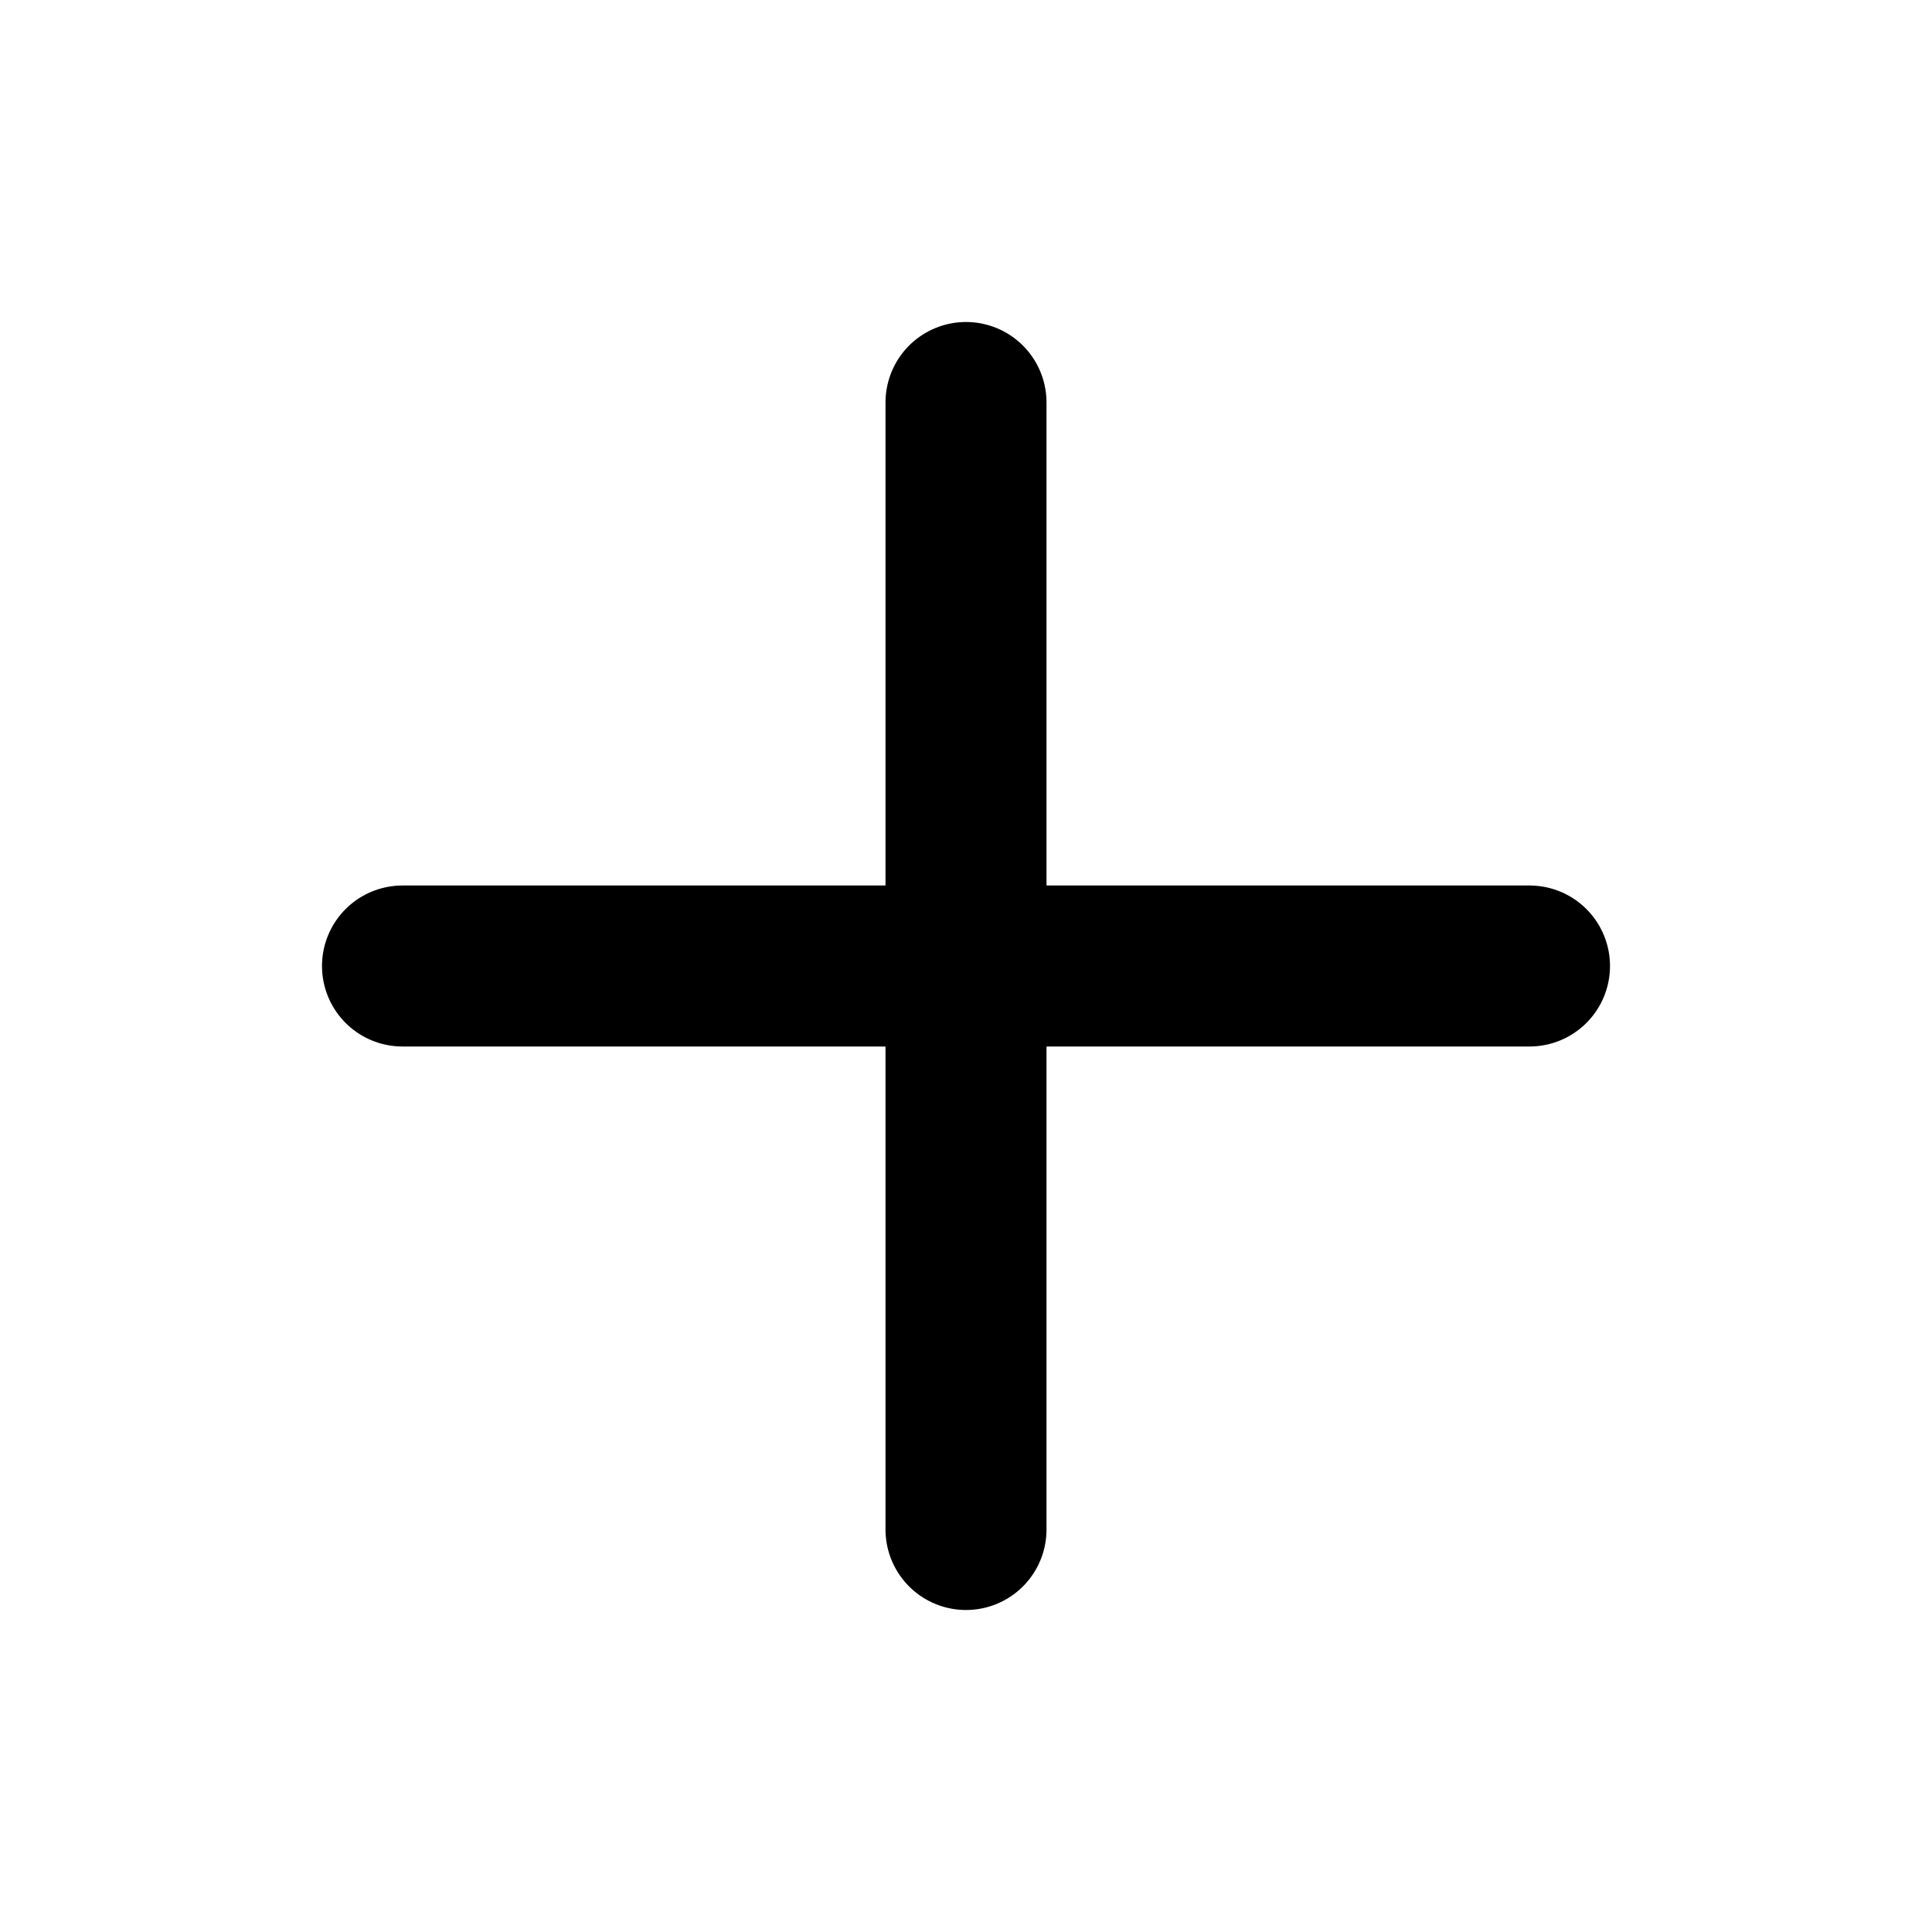
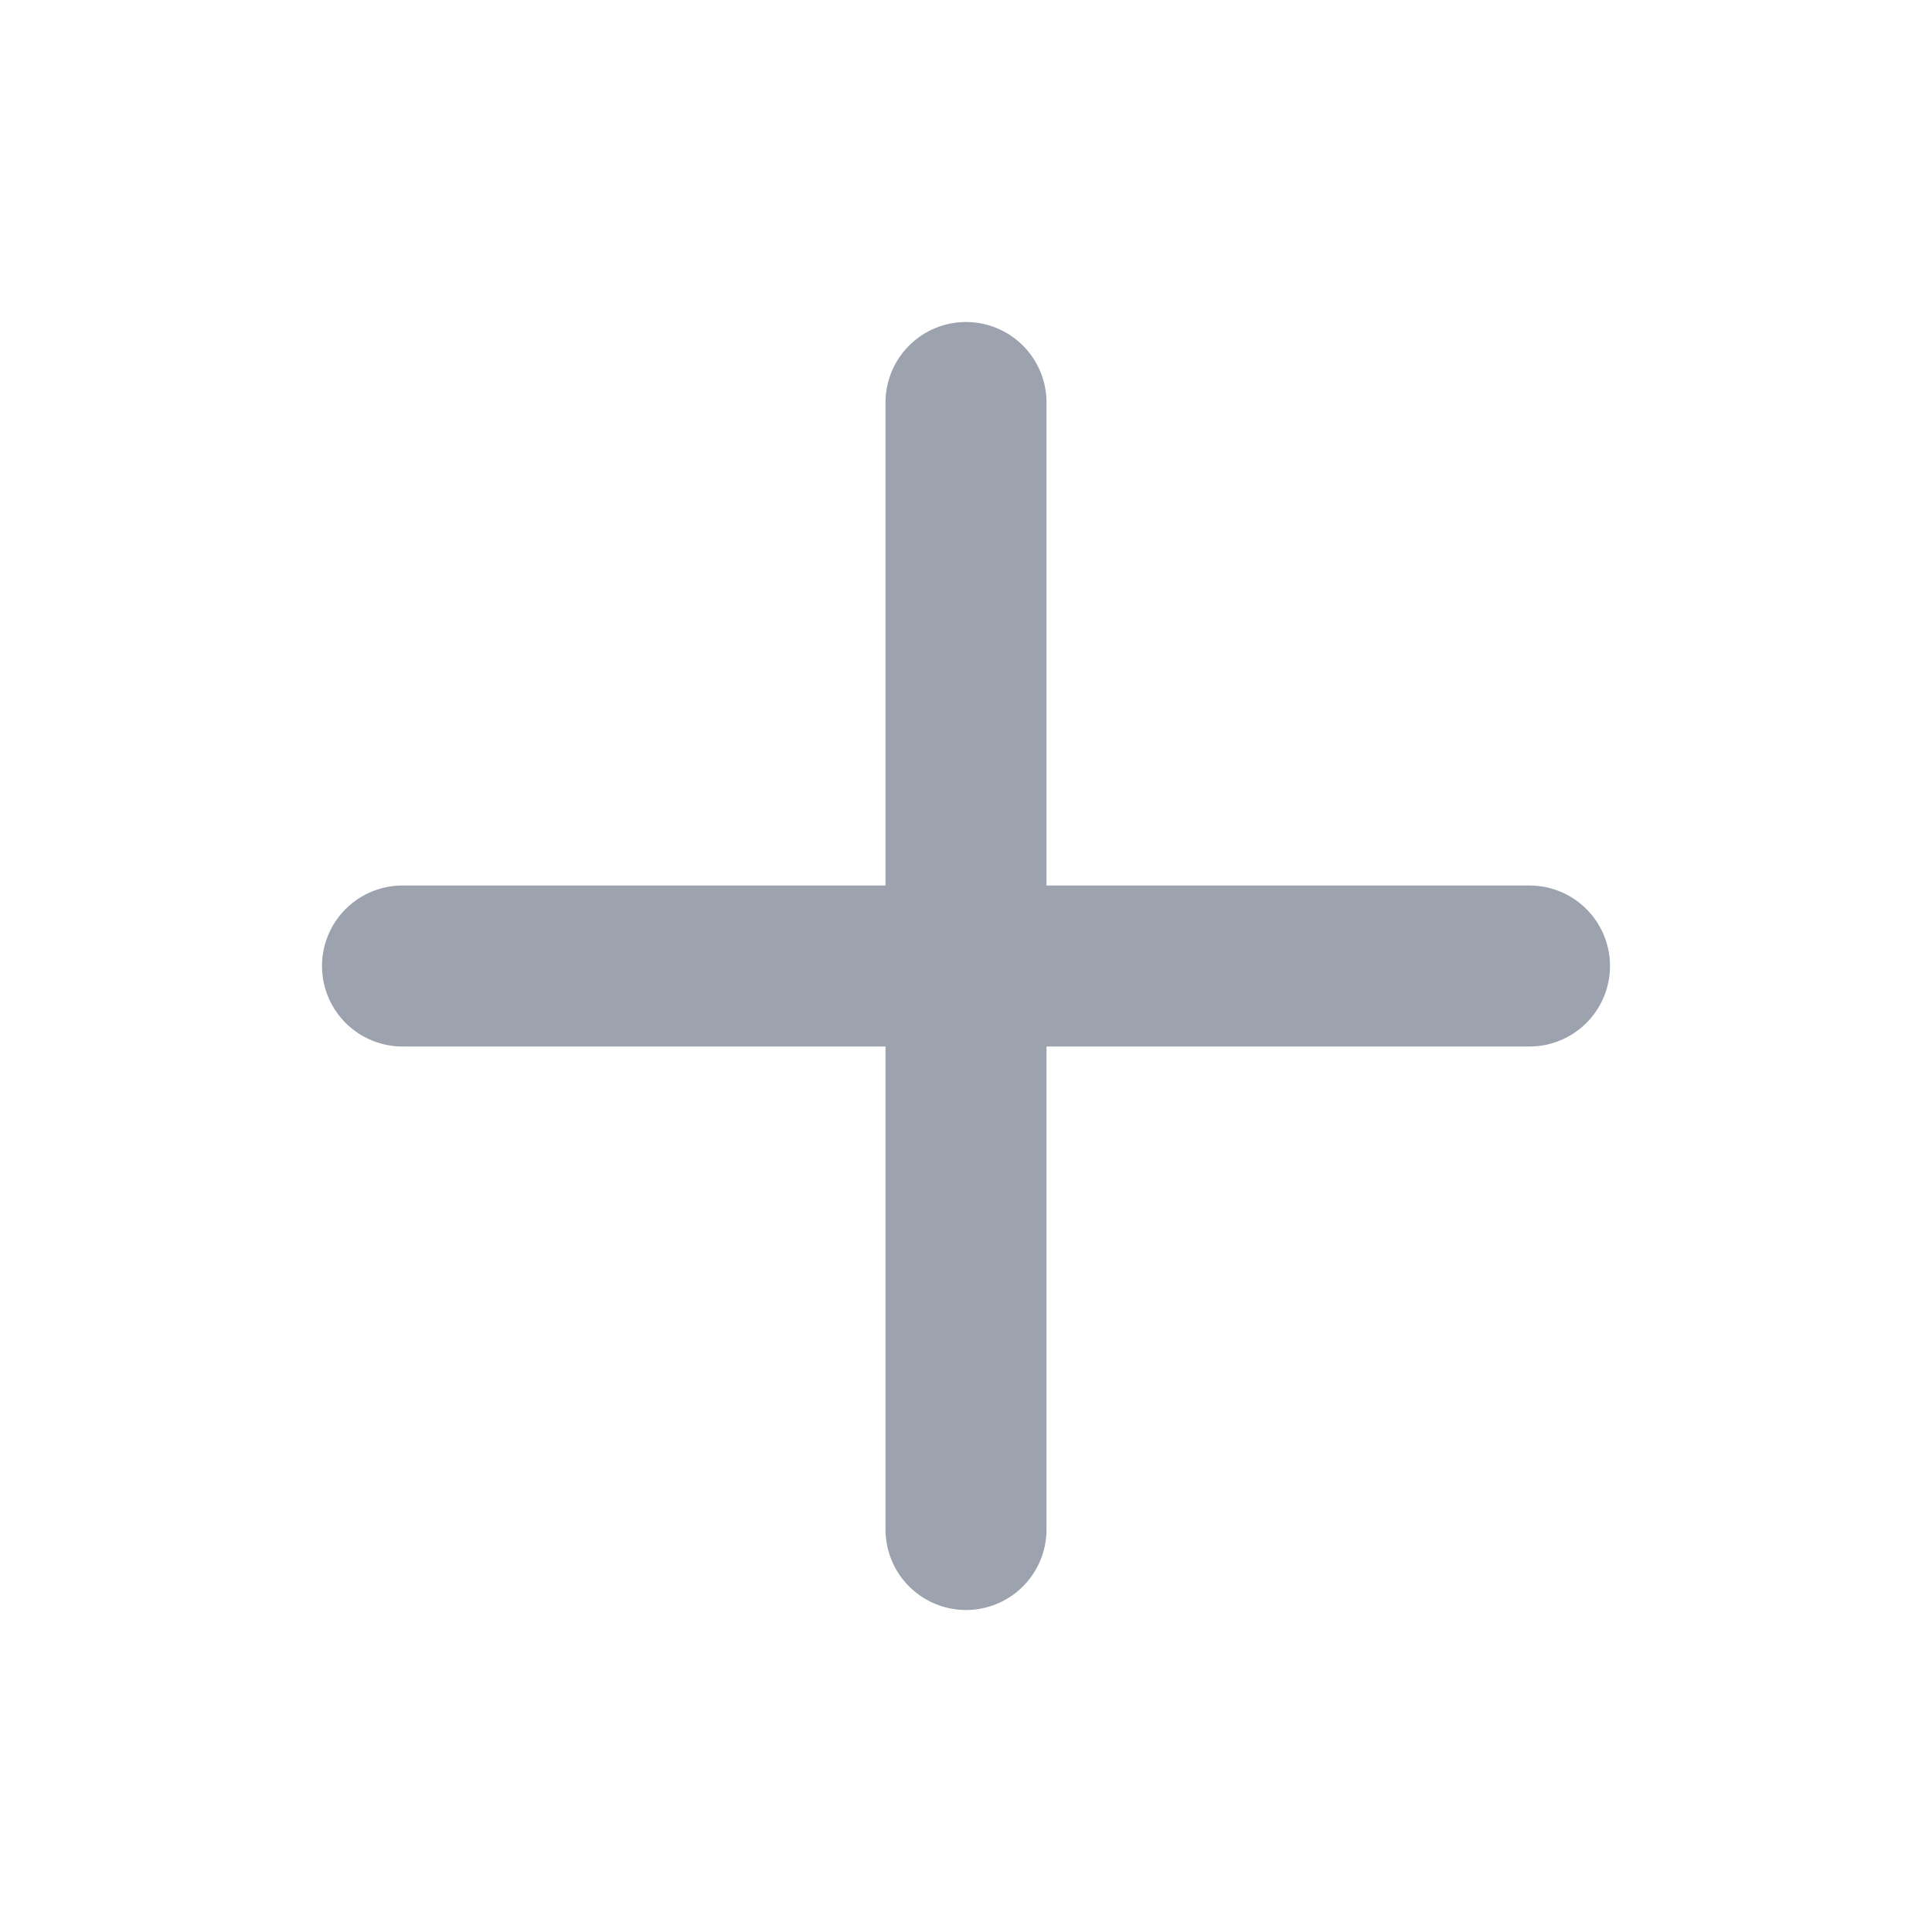
- <svg xmlns="http://www.w3.org/2000/svg" width="24" height="24" viewBox="0 0 24 24" fill="none" stroke="currentColor" stroke-width="2" stroke-linecap="round" stroke-linejoin="round" class="lucide lucide-plus">
+ <svg xmlns="http://www.w3.org/2000/svg" width="24" height="24" viewBox="0 0 24 24" fill="none" stroke="rgb(156,163,175)" stroke-width="2" stroke-linecap="round" stroke-linejoin="round" class="lucide lucide-plus">
  <path d="M5 12h14" />
  <path d="M12 5v14" />
</svg>
